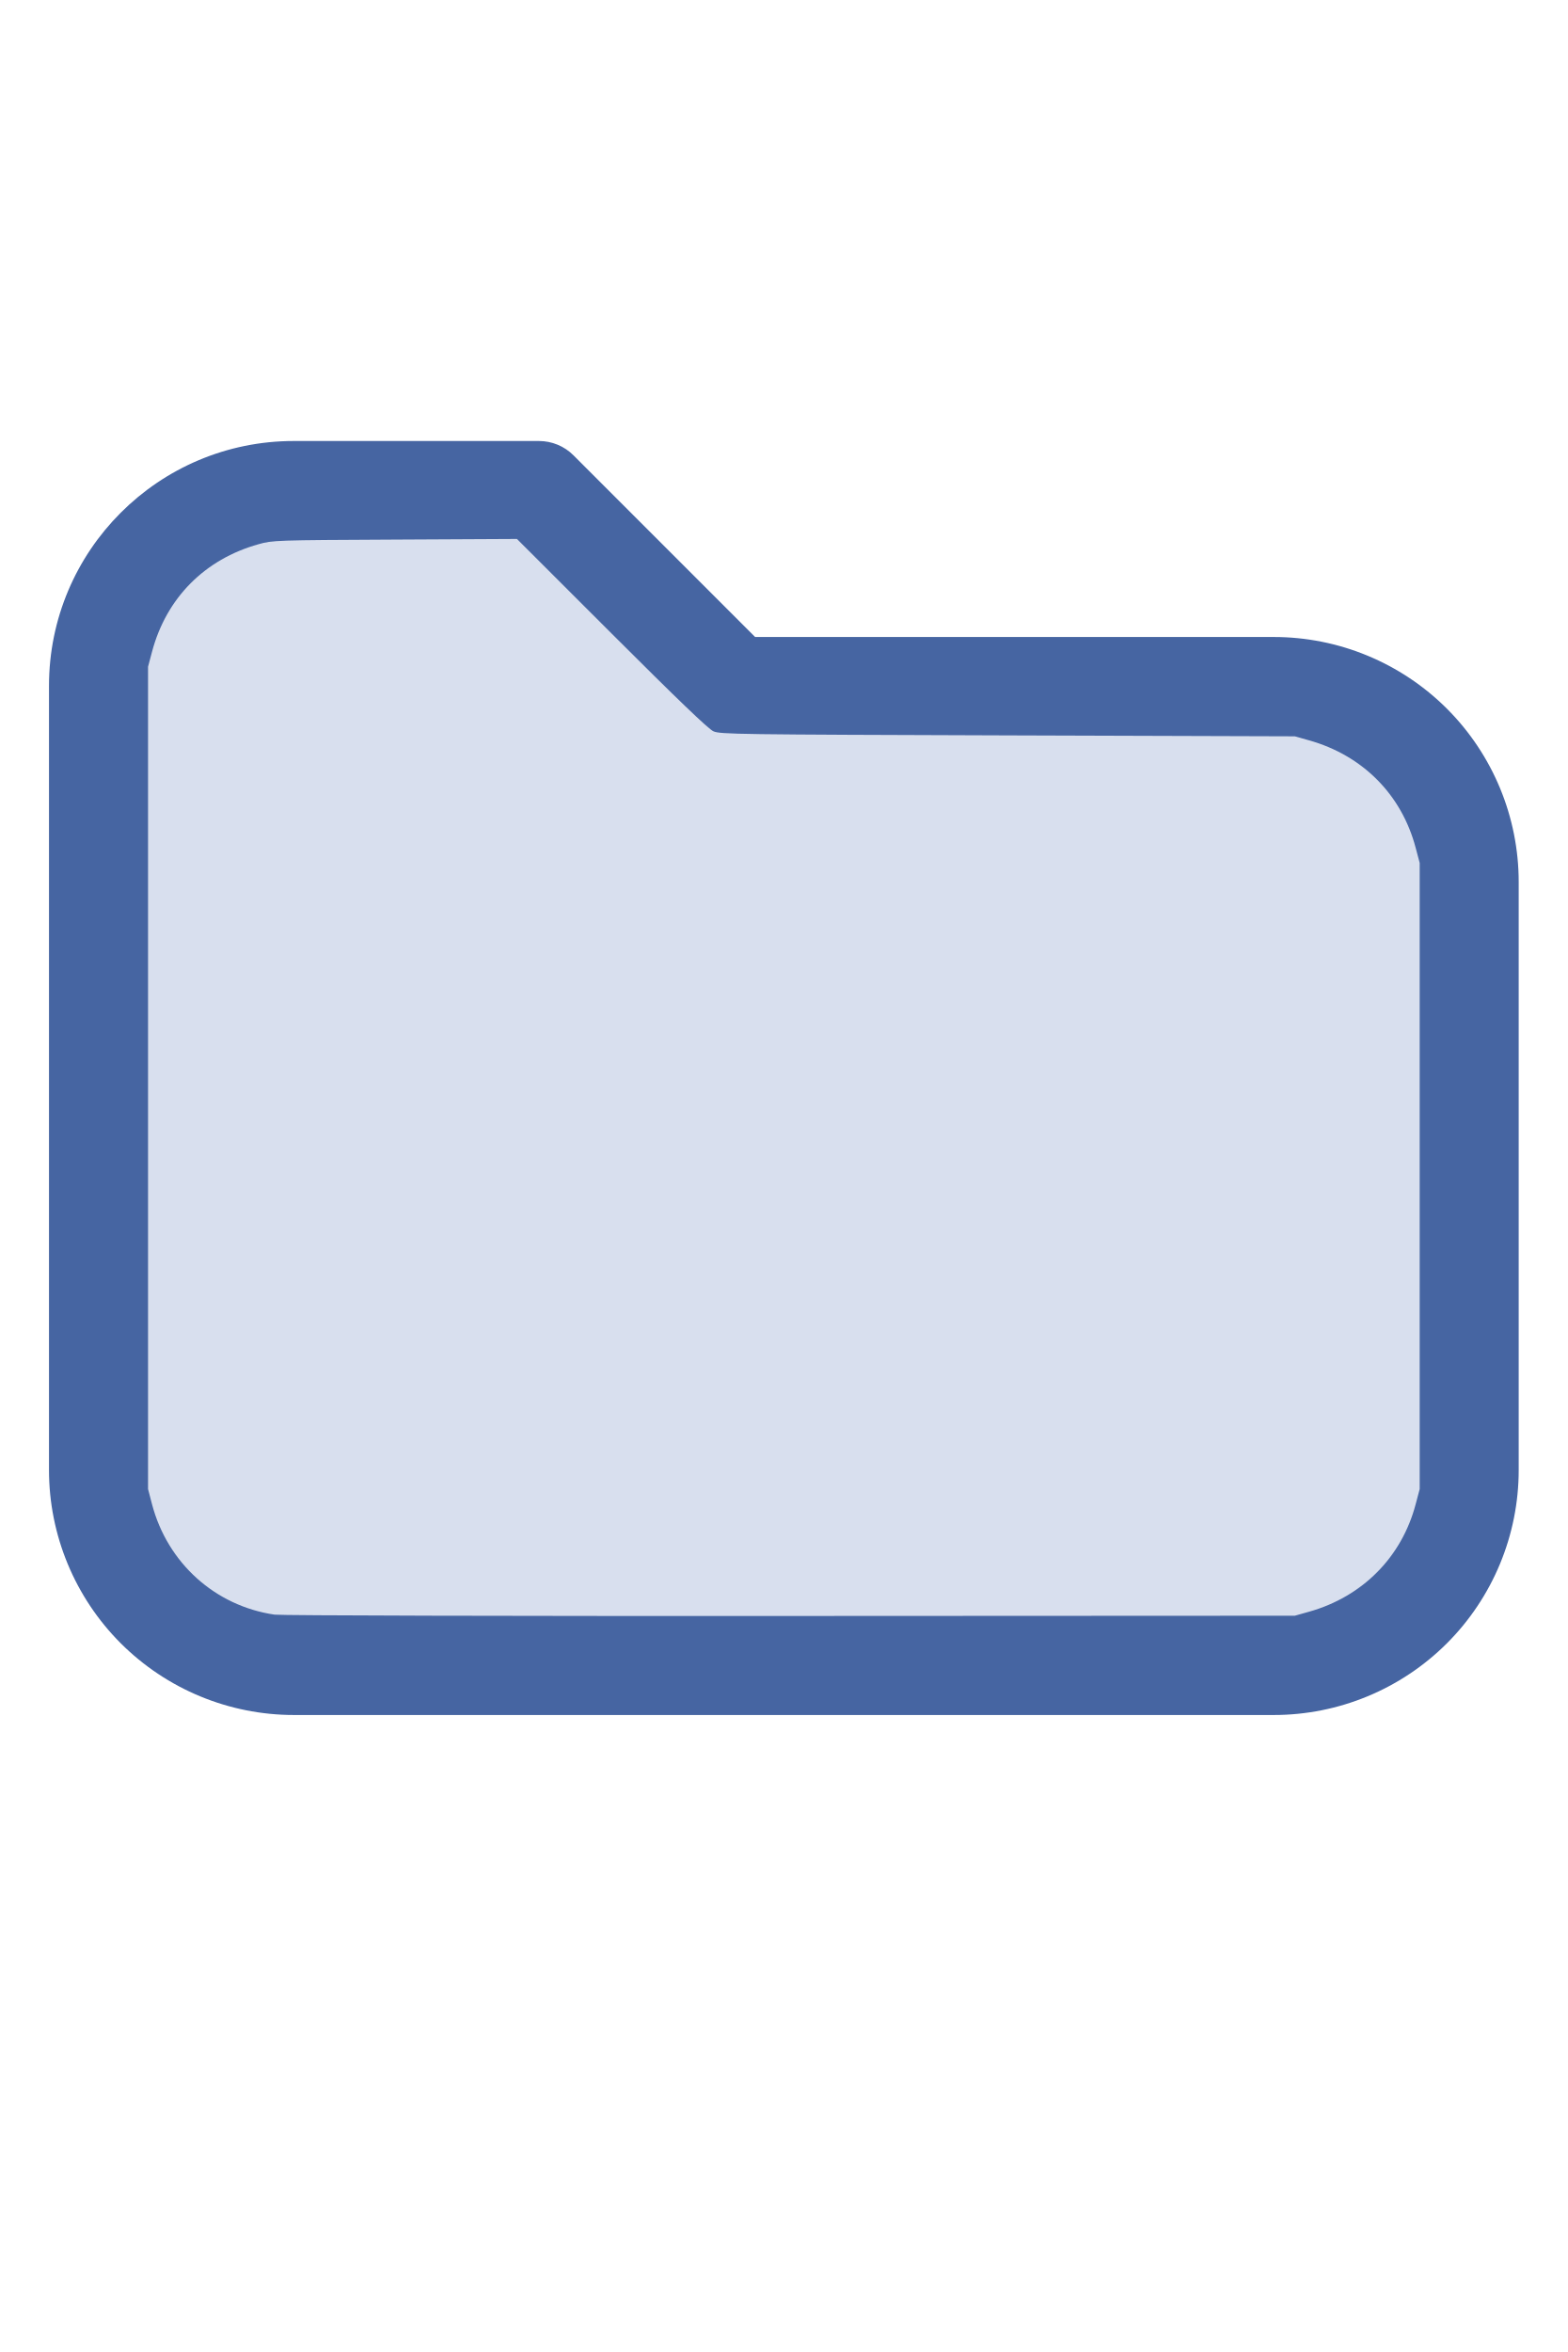
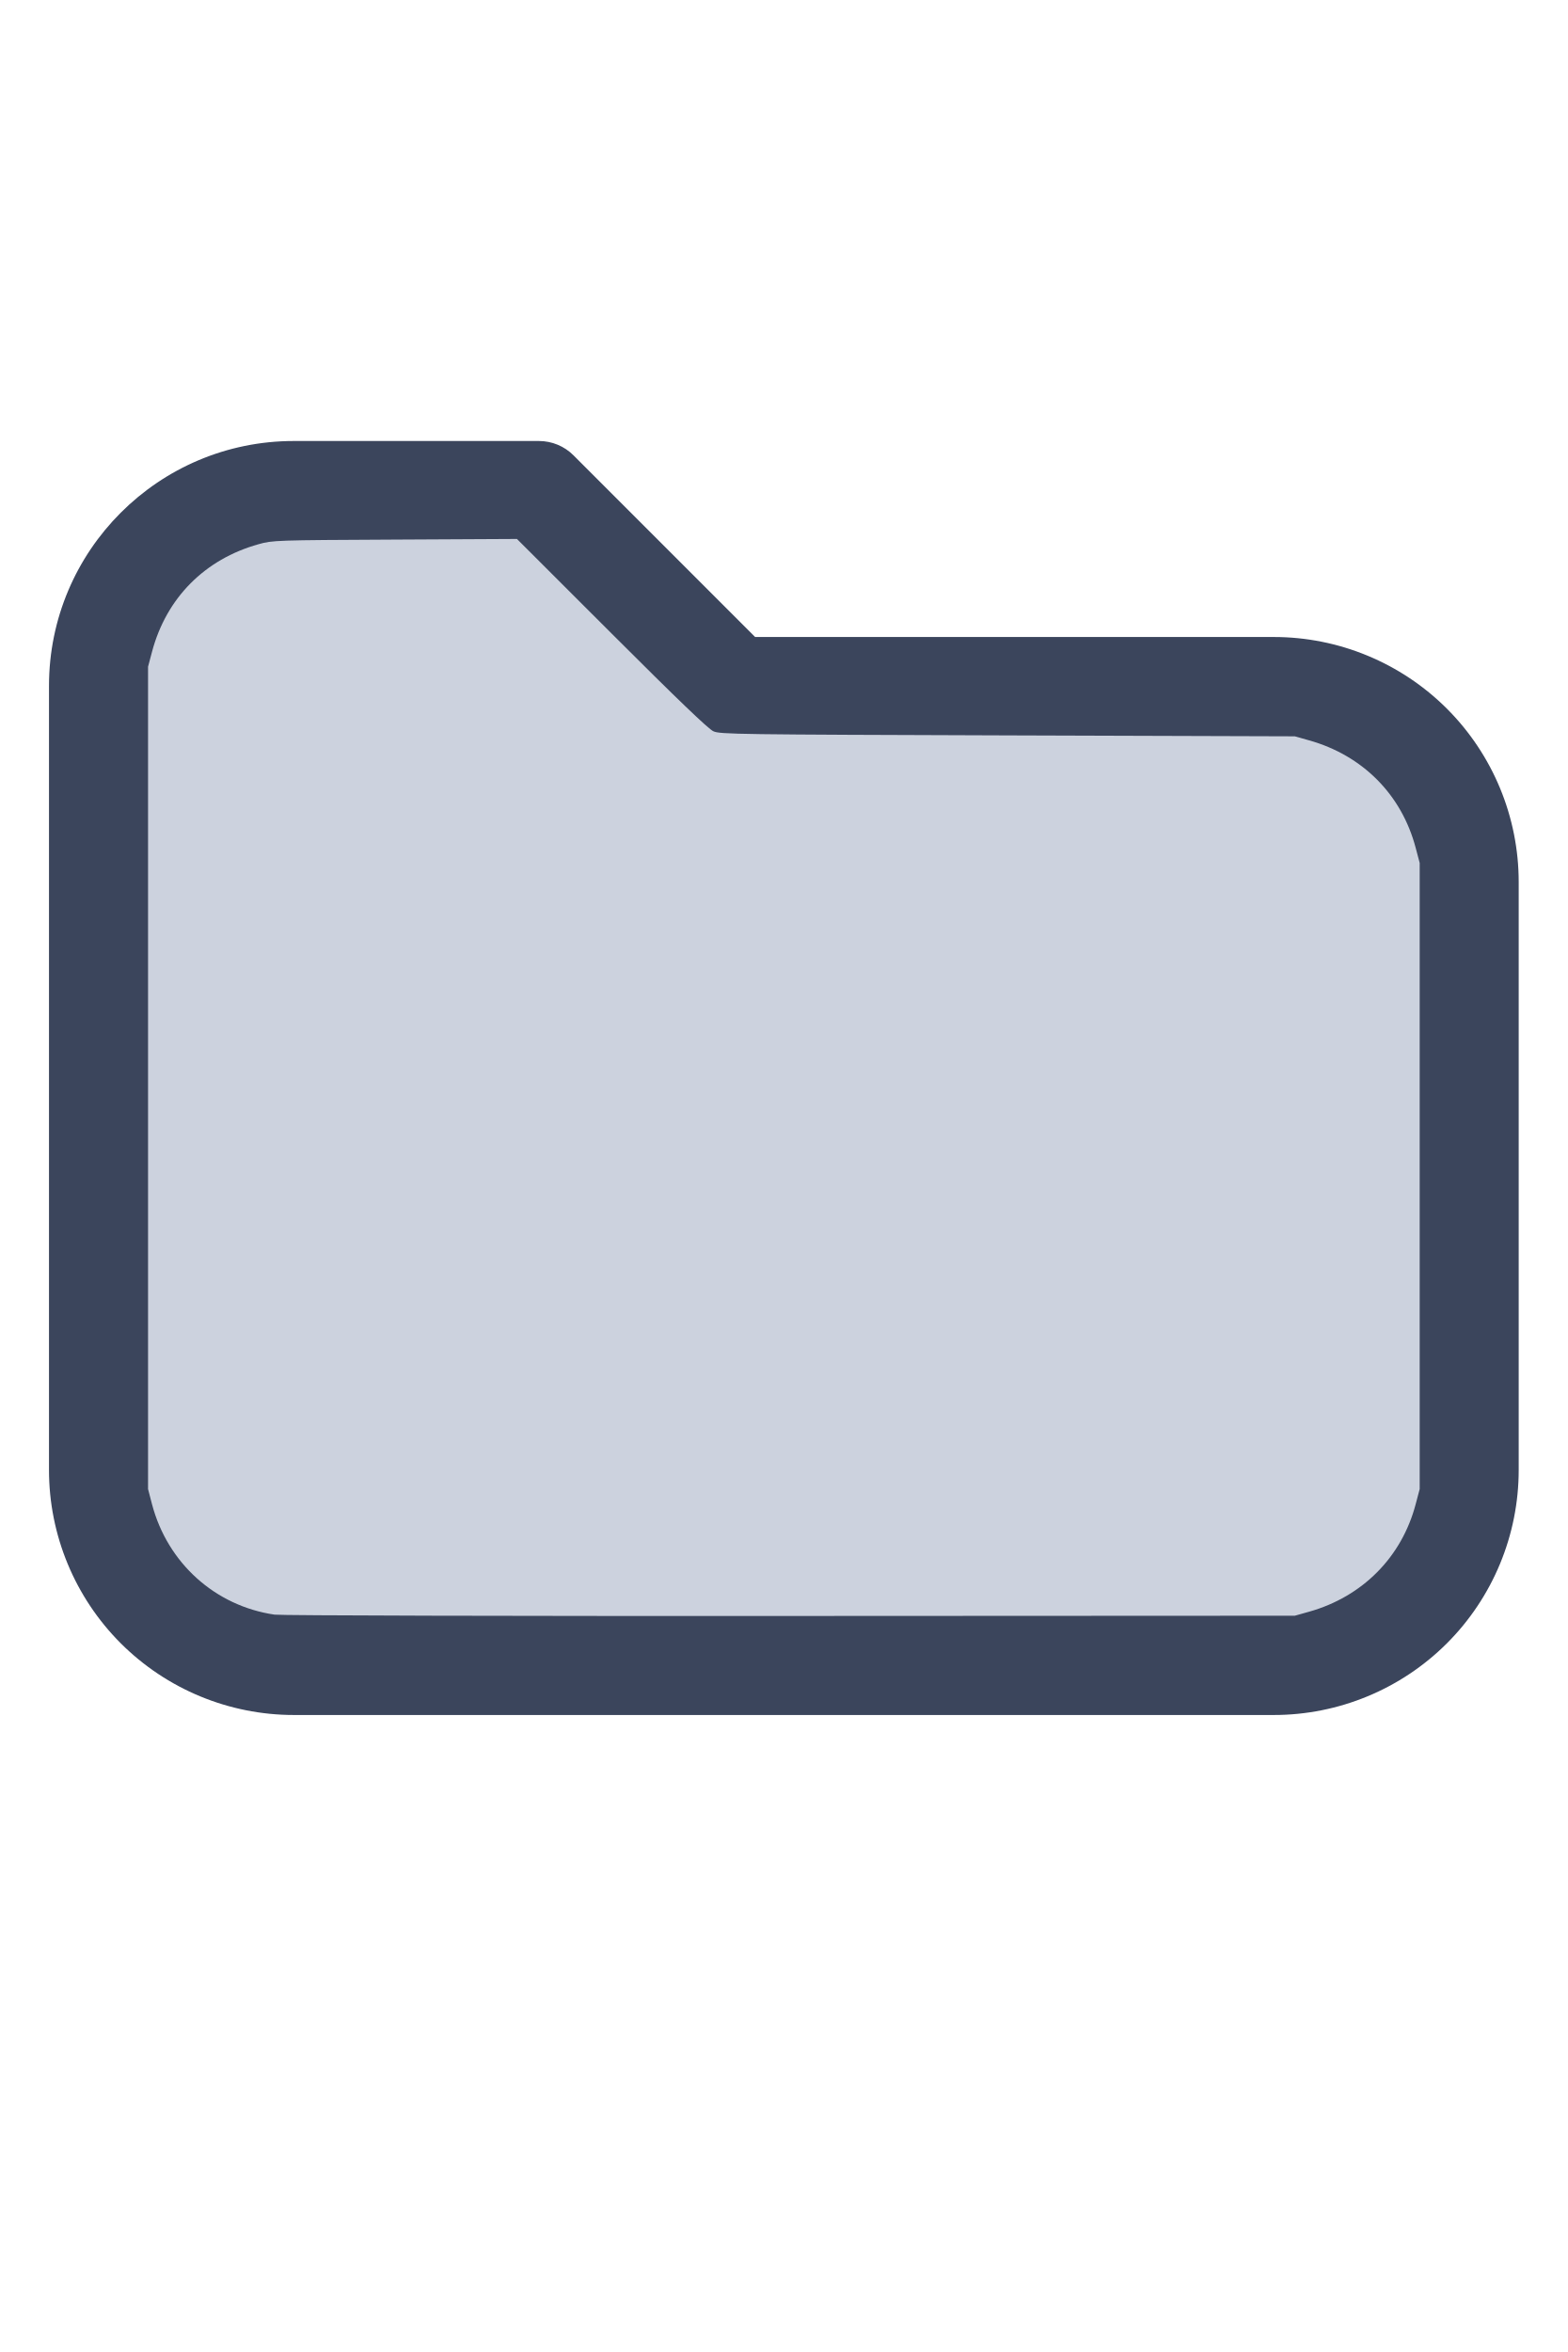
<svg xmlns="http://www.w3.org/2000/svg" version="1.1" width="16" height="24" viewBox="0 0 32 32" xml:space="preserve">
-   <g style="fill:#4665A2;">
+   <g style="fill:#3B455C;">
    <path d="M1,5.998l-0,16.002c-0,1.326 0.527,2.598 1.464,3.536c0.938,0.937 2.21,1.464 3.536,1.464c5.322,0 14.678,-0 20,0c1.326,0 2.598,-0.527 3.536,-1.464c0.937,-0.938 1.464,-2.21 1.464,-3.536c0,-3.486 0,-8.514 0,-12c0,-1.326 -0.527,-2.598 -1.464,-3.536c-0.938,-0.937 -2.21,-1.464 -3.536,-1.464c-0,0 -10.586,0 -10.586,0c0,-0 -3.707,-3.707 -3.707,-3.707c-0.187,-0.188 -0.442,-0.293 -0.707,-0.293l-5.002,0c-2.76,0 -4.998,2.238 -4.998,4.998Zm2,-0l-0,16.002c-0,0.796 0.316,1.559 0.879,2.121c0.562,0.563 1.325,0.879 2.121,0.879l20,0c0.796,0 1.559,-0.316 2.121,-0.879c0.563,-0.562 0.879,-1.325 0.879,-2.121c0,-3.486 0,-8.514 0,-12c0,-0.796 -0.316,-1.559 -0.879,-2.121c-0.562,-0.563 -1.325,-0.879 -2.121,-0.879c-7.738,0 -11,0 -11,0c-0.265,0 -0.52,-0.105 -0.707,-0.293c-0,0 -3.707,-3.707 -3.707,-3.707c-0,0 -4.588,0 -4.588,0c-1.656,0 -2.998,1.342 -2.998,2.998Z" />
  </g>
-   <g style="fill:#D8DFEE;stroke-width:0;">
+   <g style="fill:#CCD2DE;stroke-width:0;">
    <path d="M 5.606,24.952 C 4.392,24.775 3.42,23.9 3.103,22.699 L 3.022,22.389 V 13.998 5.606 L 3.104,5.298 C 3.396,4.203 4.18,3.412 5.279,3.106 5.565,3.026 5.615,3.024 8.061,3.012 l 2.491,-0.013 1.932,1.93 c 1.344,1.343 1.976,1.95 2.078,1.995 0.137,0.062 0.474,0.066 6.007,0.084 l 5.861,0.019 0.291,0.082 c 1.095,0.308 1.89,1.109 2.176,2.193 l 0.082,0.309 V 16 22.389 l -0.082,0.309 c -0.284,1.079 -1.086,1.888 -2.176,2.194 l -0.291,0.082 -10.303,0.005 c -5.7,0.003 -10.4,-0.009 -10.521,-0.027 z" />
  </g>
</svg>
